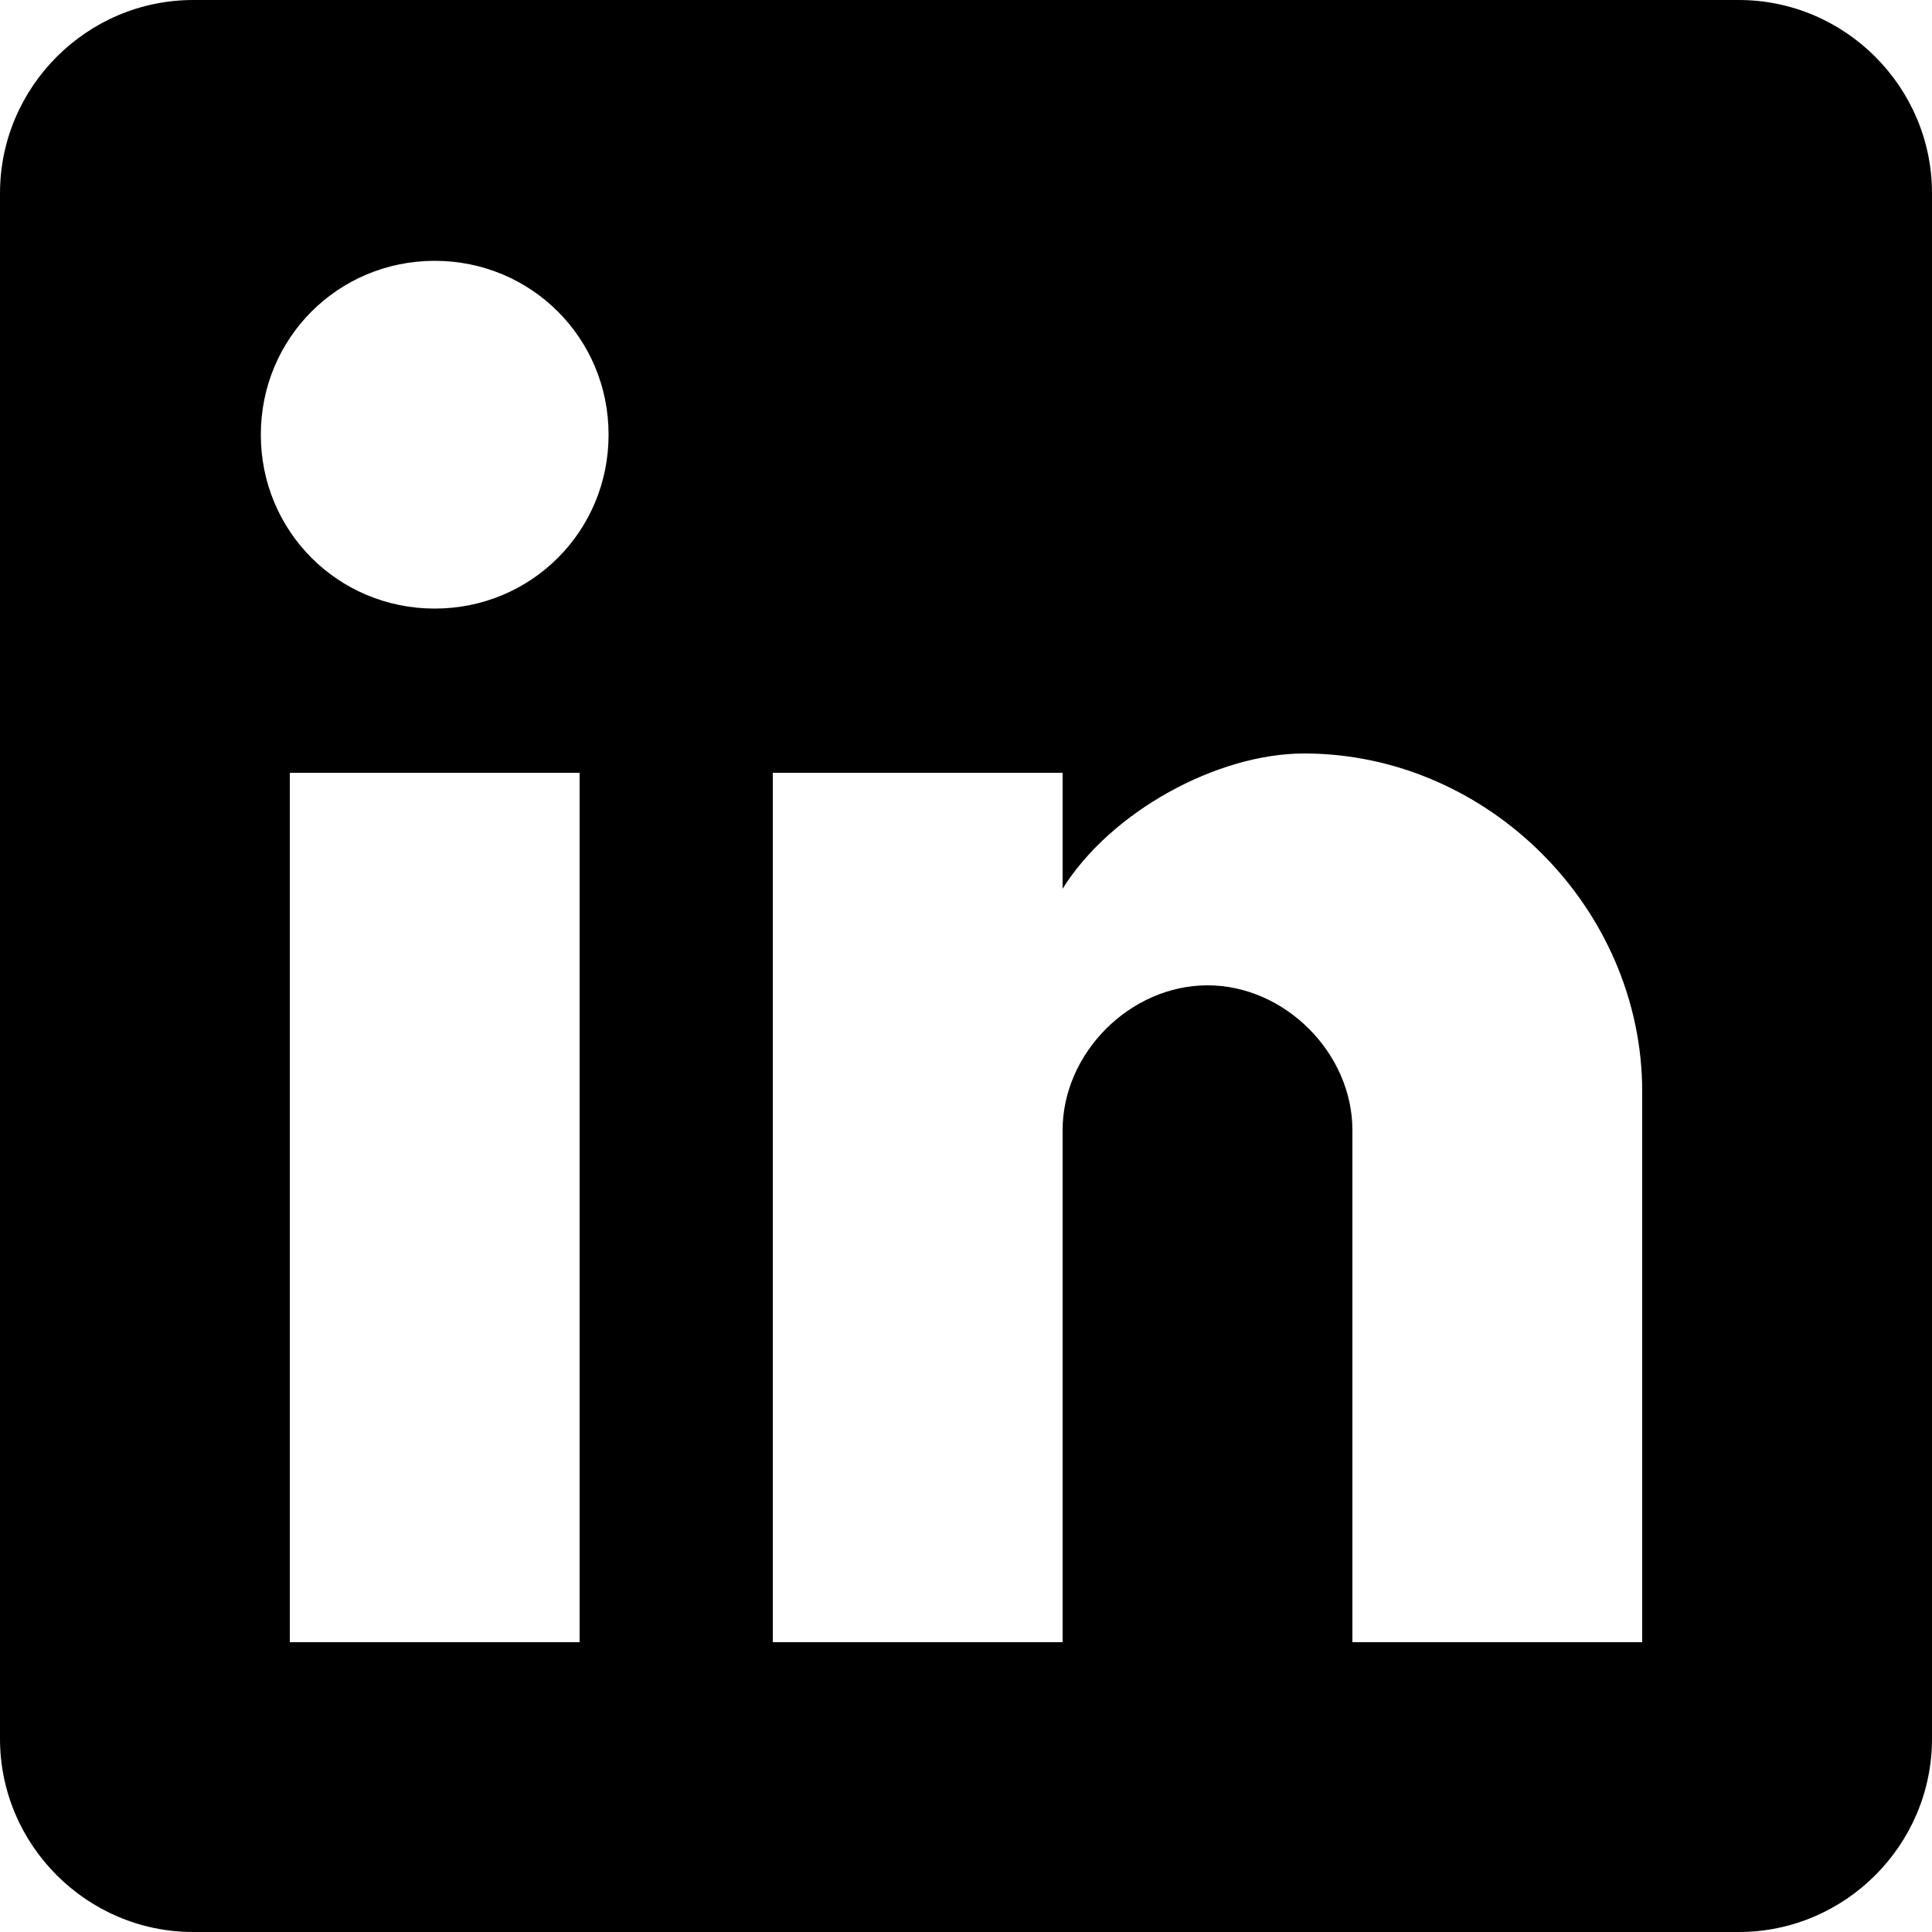
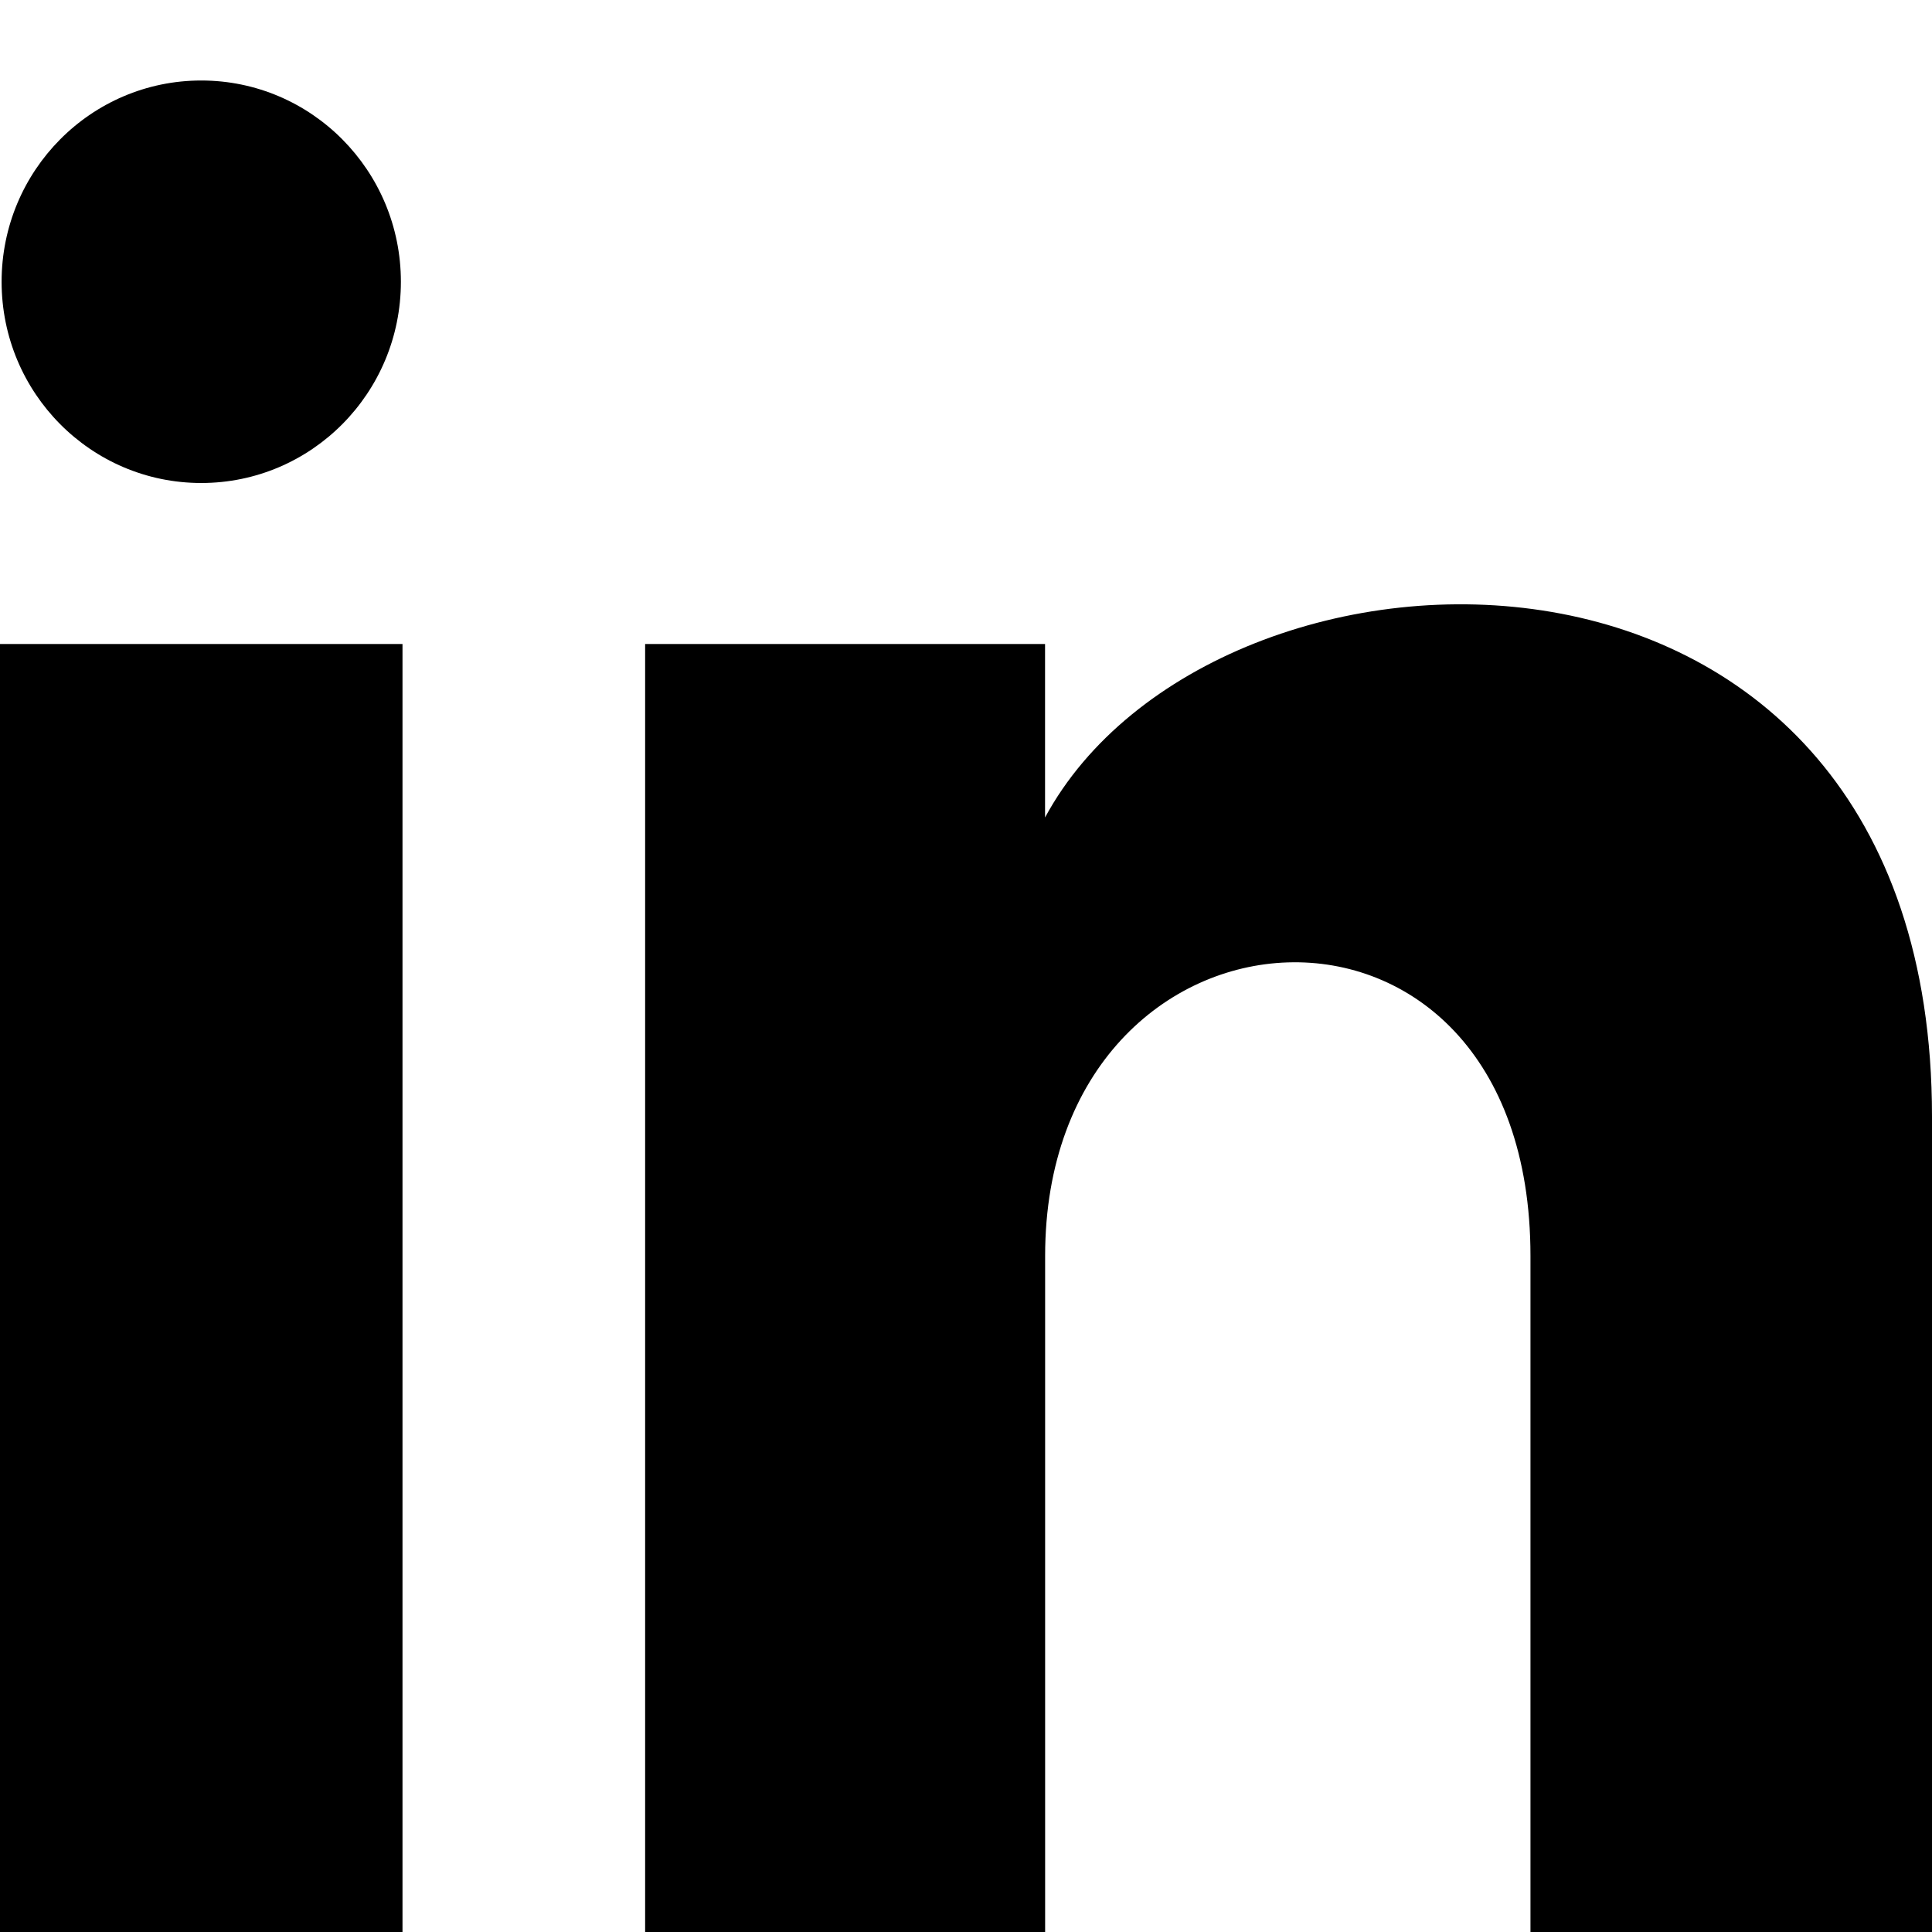
- <svg xmlns="http://www.w3.org/2000/svg" version="1.1" id="Capa_1" x="0px" y="0px" width="510px" height="510px" viewBox="0 0 510 510" style="enable-background:new 0 0 510 510;" xml:space="preserve">
-   <g>
-     <g id="post-linkedin">
-       <path d="M459,0H51C22.95,0,0,22.95,0,51v408c0,28.05,22.95,51,51,51h408c28.05,0,51-22.95,51-51V51C510,22.95,487.05,0,459,0z     M153,433.5H76.5V204H153V433.5z M114.75,160.65c-25.5,0-45.9-20.4-45.9-45.9s20.4-45.9,45.9-45.9s45.9,20.4,45.9,45.9    S140.25,160.65,114.75,160.65z M433.5,433.5H357V298.35c0-20.399-17.85-38.25-38.25-38.25s-38.25,17.851-38.25,38.25V433.5H204    V204h76.5v30.6c12.75-20.4,40.8-35.7,63.75-35.7c48.45,0,89.25,40.8,89.25,89.25V433.5z" />
-     </g>
-   </g>
-   <g>
- </g>
-   <g>
- </g>
-   <g>
- </g>
-   <g>
- </g>
-   <g>
- </g>
-   <g>
- </g>
-   <g>
- </g>
-   <g>
- </g>
-   <g>
- </g>
-   <g>
- </g>
-   <g>
- </g>
-   <g>
- </g>
-   <g>
- </g>
-   <g>
- </g>
-   <g>
- </g>
+ <svg xmlns="http://www.w3.org/2000/svg" width="24" height="24" viewBox="0 0 24 24">
+   <path d="M4.98 3.5c0 1.381-1.11 2.5-2.48 2.5s-2.48-1.119-2.48-2.5c0-1.38 1.11-2.5 2.48-2.5s2.48 1.12 2.48 2.5zm.02 4.5h-5v16h5v-16zm7.982 0h-4.968v16h4.969v-8.399c0-4.67 6.029-5.052 6.029 0v8.399h4.988v-10.131c0-7.88-8.922-7.593-11.018-3.714v-2.155z" />
</svg>
